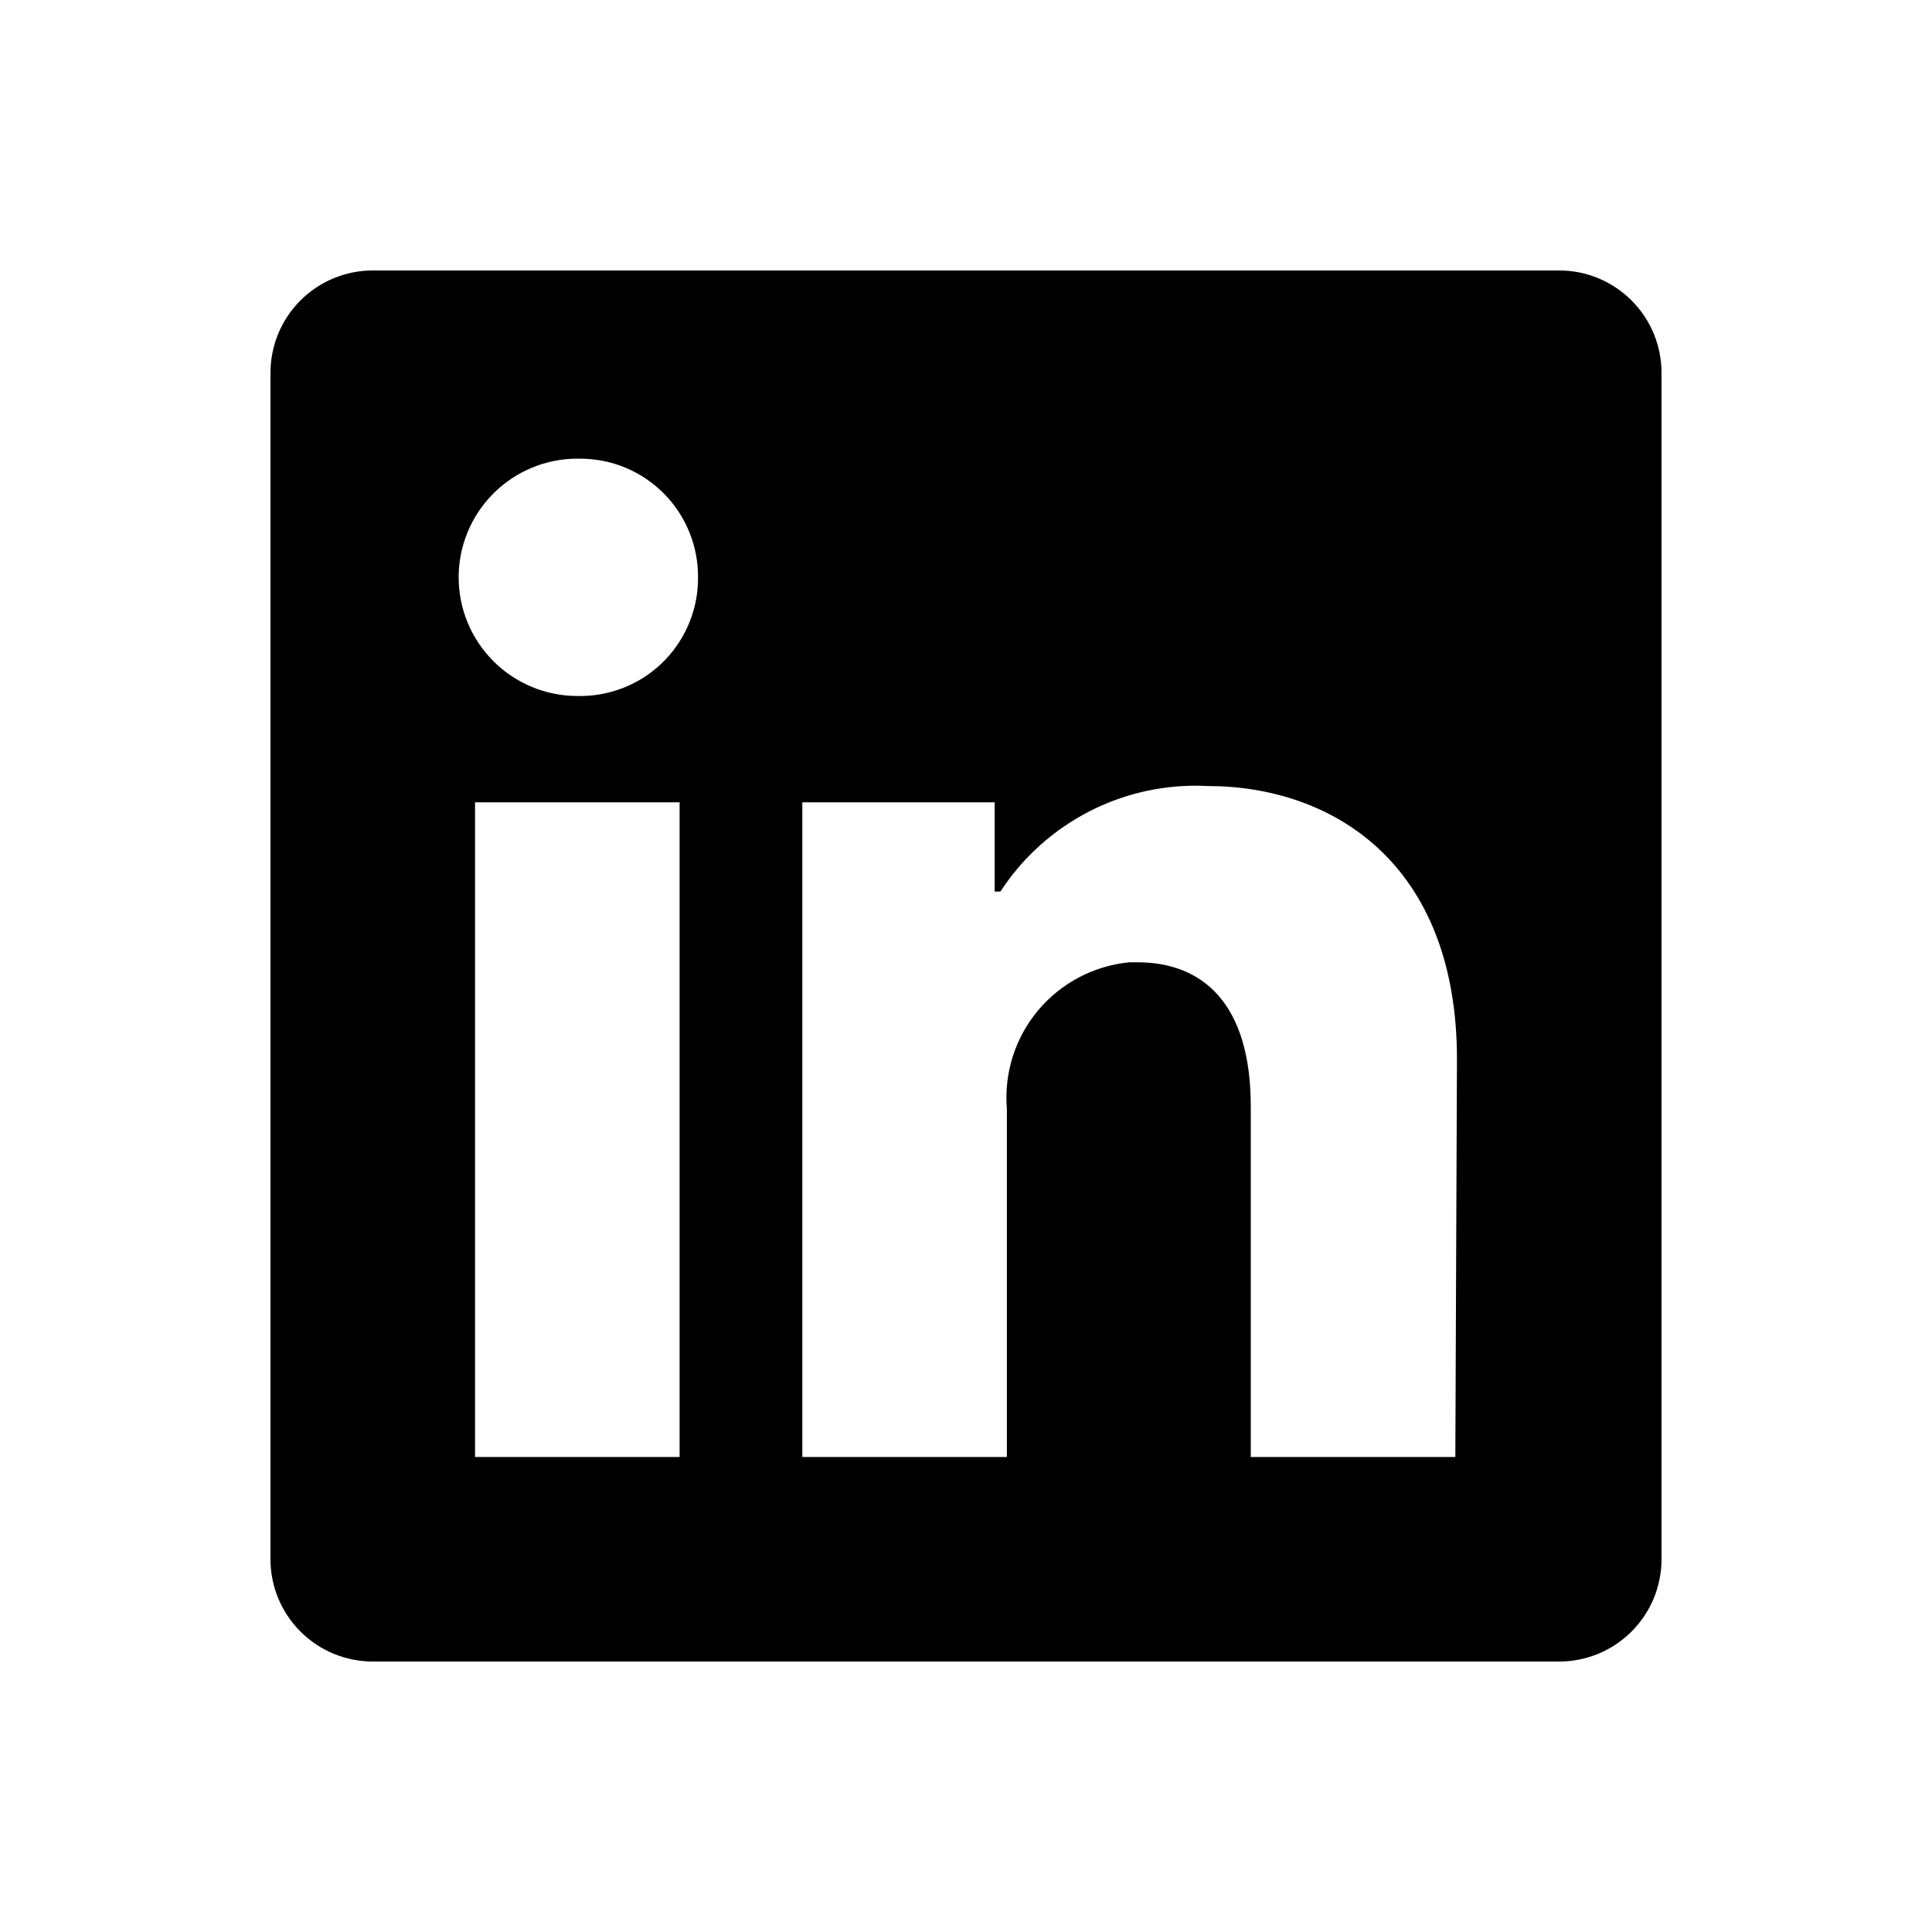
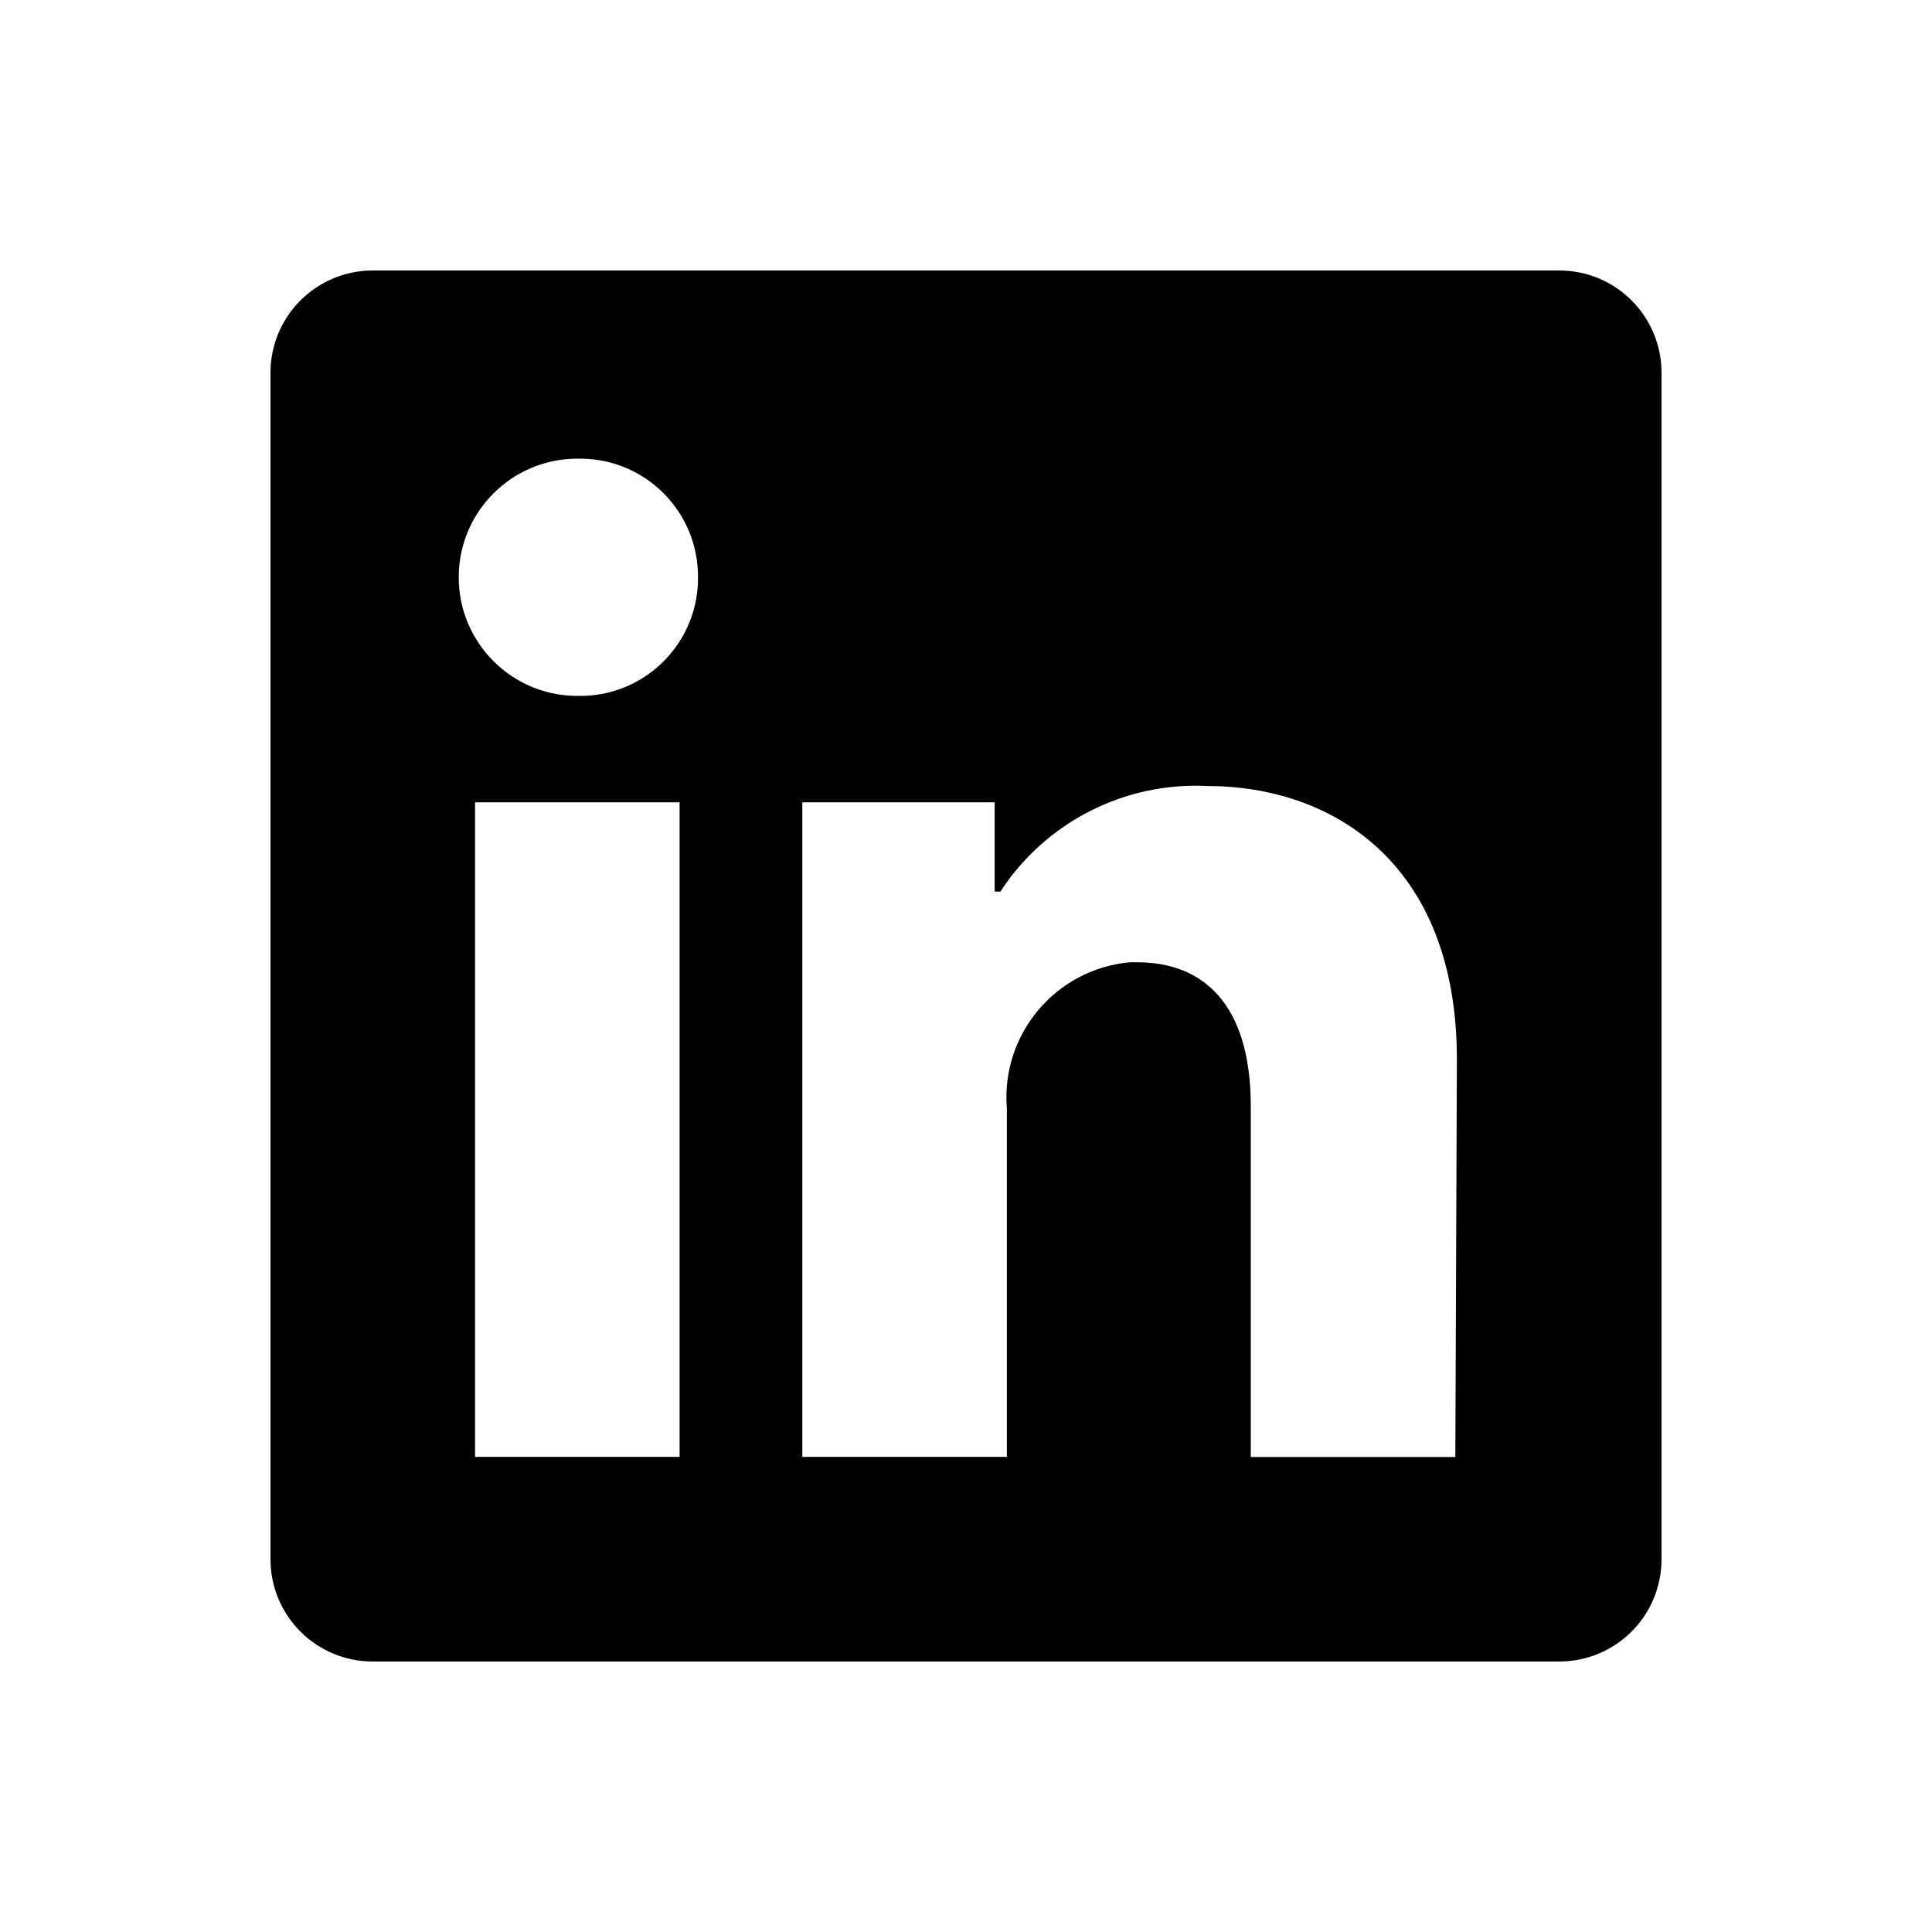
- <svg xmlns="http://www.w3.org/2000/svg" width="40" height="40" viewBox="0 0 25 24" fill="none">
-   <g id="icon/linkedin">
-     <path id="vector" d="M21.5 4.324V19.677C21.5 20.027 21.361 20.364 21.112 20.612C20.864 20.861 20.527 21 20.177 21H4.824C4.473 21 4.136 20.861 3.888 20.612C3.639 20.364 3.5 20.027 3.5 19.677V4.324C3.5 3.973 3.639 3.636 3.888 3.388C4.136 3.139 4.473 3 4.824 3H20.177C20.527 3 20.864 3.139 21.112 3.388C21.361 3.636 21.5 3.973 21.5 4.324V4.324ZM8.794 9.882H6.147V18.353H8.794V9.882ZM9.032 6.971C9.034 6.77 8.996 6.572 8.92 6.386C8.845 6.201 8.734 6.032 8.593 5.889C8.453 5.747 8.285 5.633 8.101 5.555C7.916 5.477 7.718 5.437 7.518 5.435H7.471C7.063 5.435 6.673 5.597 6.385 5.885C6.097 6.173 5.935 6.563 5.935 6.971C5.935 7.378 6.097 7.768 6.385 8.056C6.673 8.344 7.063 8.506 7.471 8.506V8.506C7.671 8.511 7.87 8.476 8.057 8.404C8.244 8.332 8.415 8.224 8.56 8.086C8.705 7.947 8.821 7.782 8.902 7.599C8.983 7.416 9.028 7.218 9.032 7.018V6.971ZM18.853 13.207C18.853 10.661 17.233 9.671 15.623 9.671C15.097 9.644 14.572 9.756 14.102 9.996C13.632 10.236 13.233 10.595 12.945 11.037H12.871V9.882H10.382V18.353H13.029V13.848C12.991 13.386 13.136 12.928 13.434 12.573C13.731 12.219 14.157 11.995 14.618 11.952H14.718C15.56 11.952 16.185 12.482 16.185 13.816V18.353H18.832L18.853 13.207Z" fill="black" />
-   </g>
+ <svg xmlns="http://www.w3.org/2000/svg" width="40" height="40" fill="none" viewBox="0 0 25 24">
+   <path fill="#000" d="M21.5 4.324v15.353A1.323 1.323 0 0 1 20.177 21H4.824A1.323 1.323 0 0 1 3.5 19.677V4.324A1.324 1.324 0 0 1 4.824 3h15.353A1.323 1.323 0 0 1 21.5 4.324ZM8.794 9.882H6.147v8.47h2.647v-8.47Zm.238-2.911a1.525 1.525 0 0 0-1.514-1.536h-.047a1.535 1.535 0 0 0 0 3.07 1.525 1.525 0 0 0 1.561-1.487v-.047Zm9.82 6.236c0-2.546-1.62-3.536-3.229-3.536a3.017 3.017 0 0 0-2.678 1.366h-.074V9.882h-2.489v8.47h2.647v-4.504a1.757 1.757 0 0 1 1.589-1.896h.1c.842 0 1.467.53 1.467 1.864v4.537h2.647l.02-5.146Z" />
</svg>
